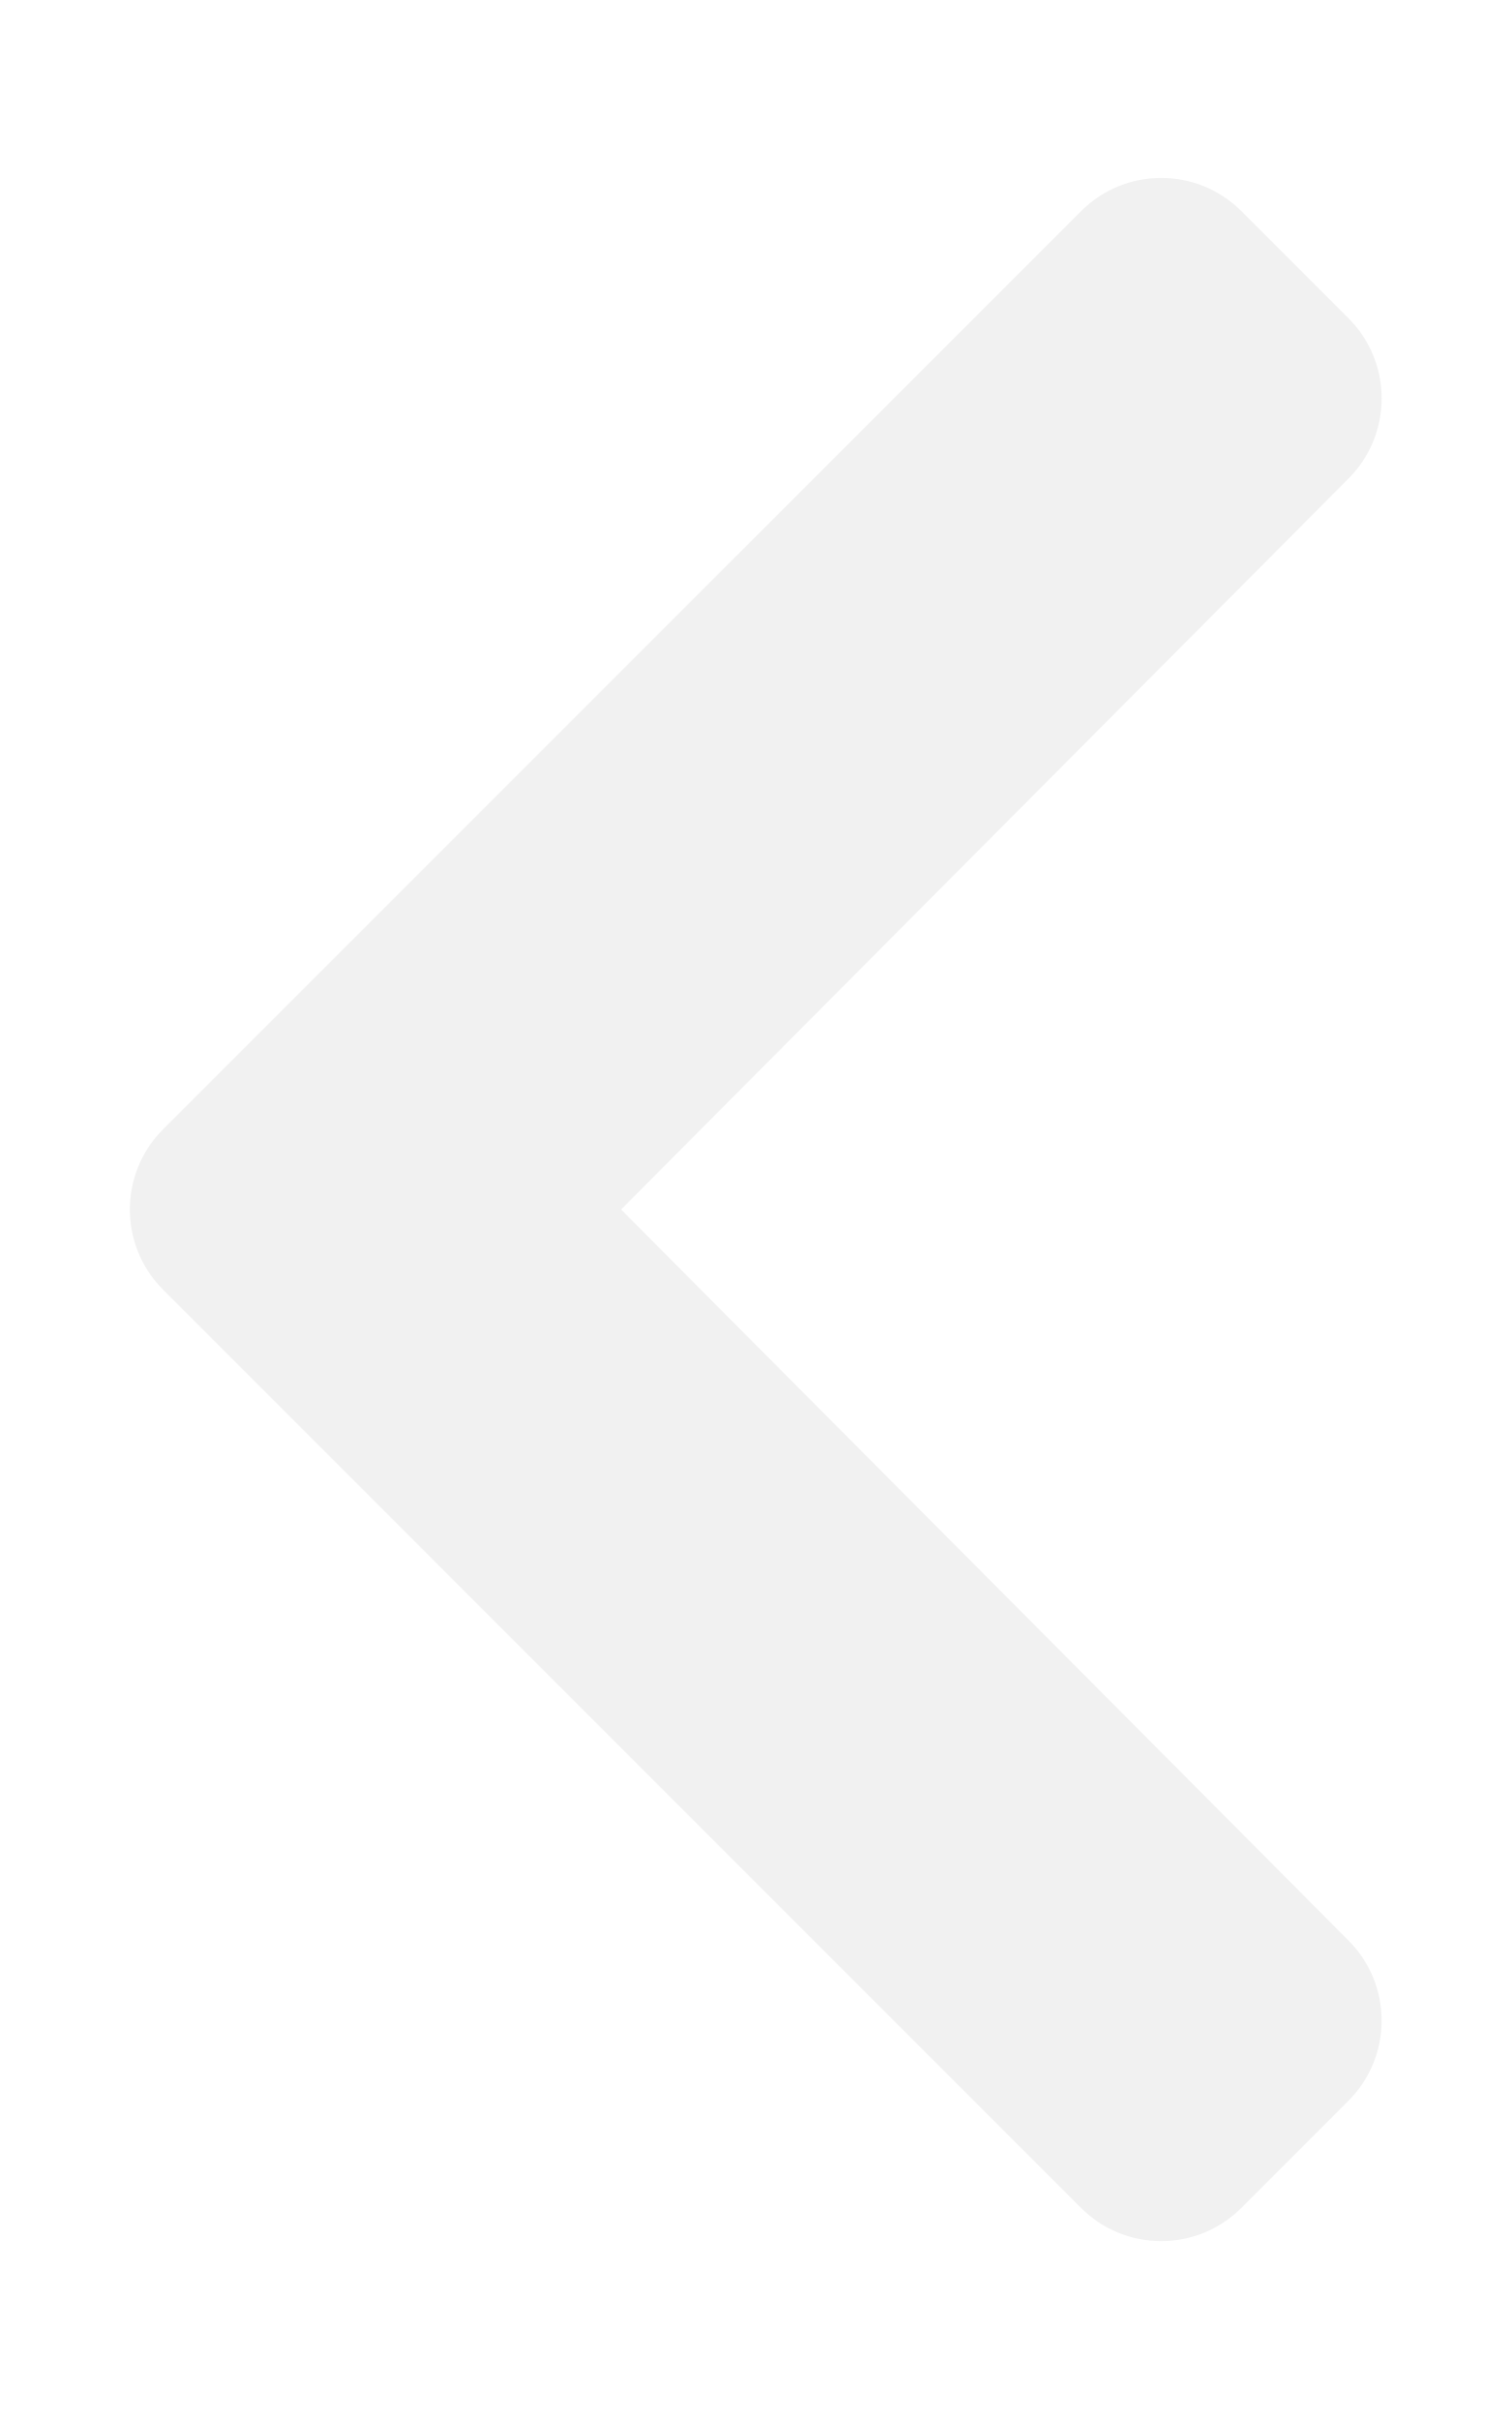
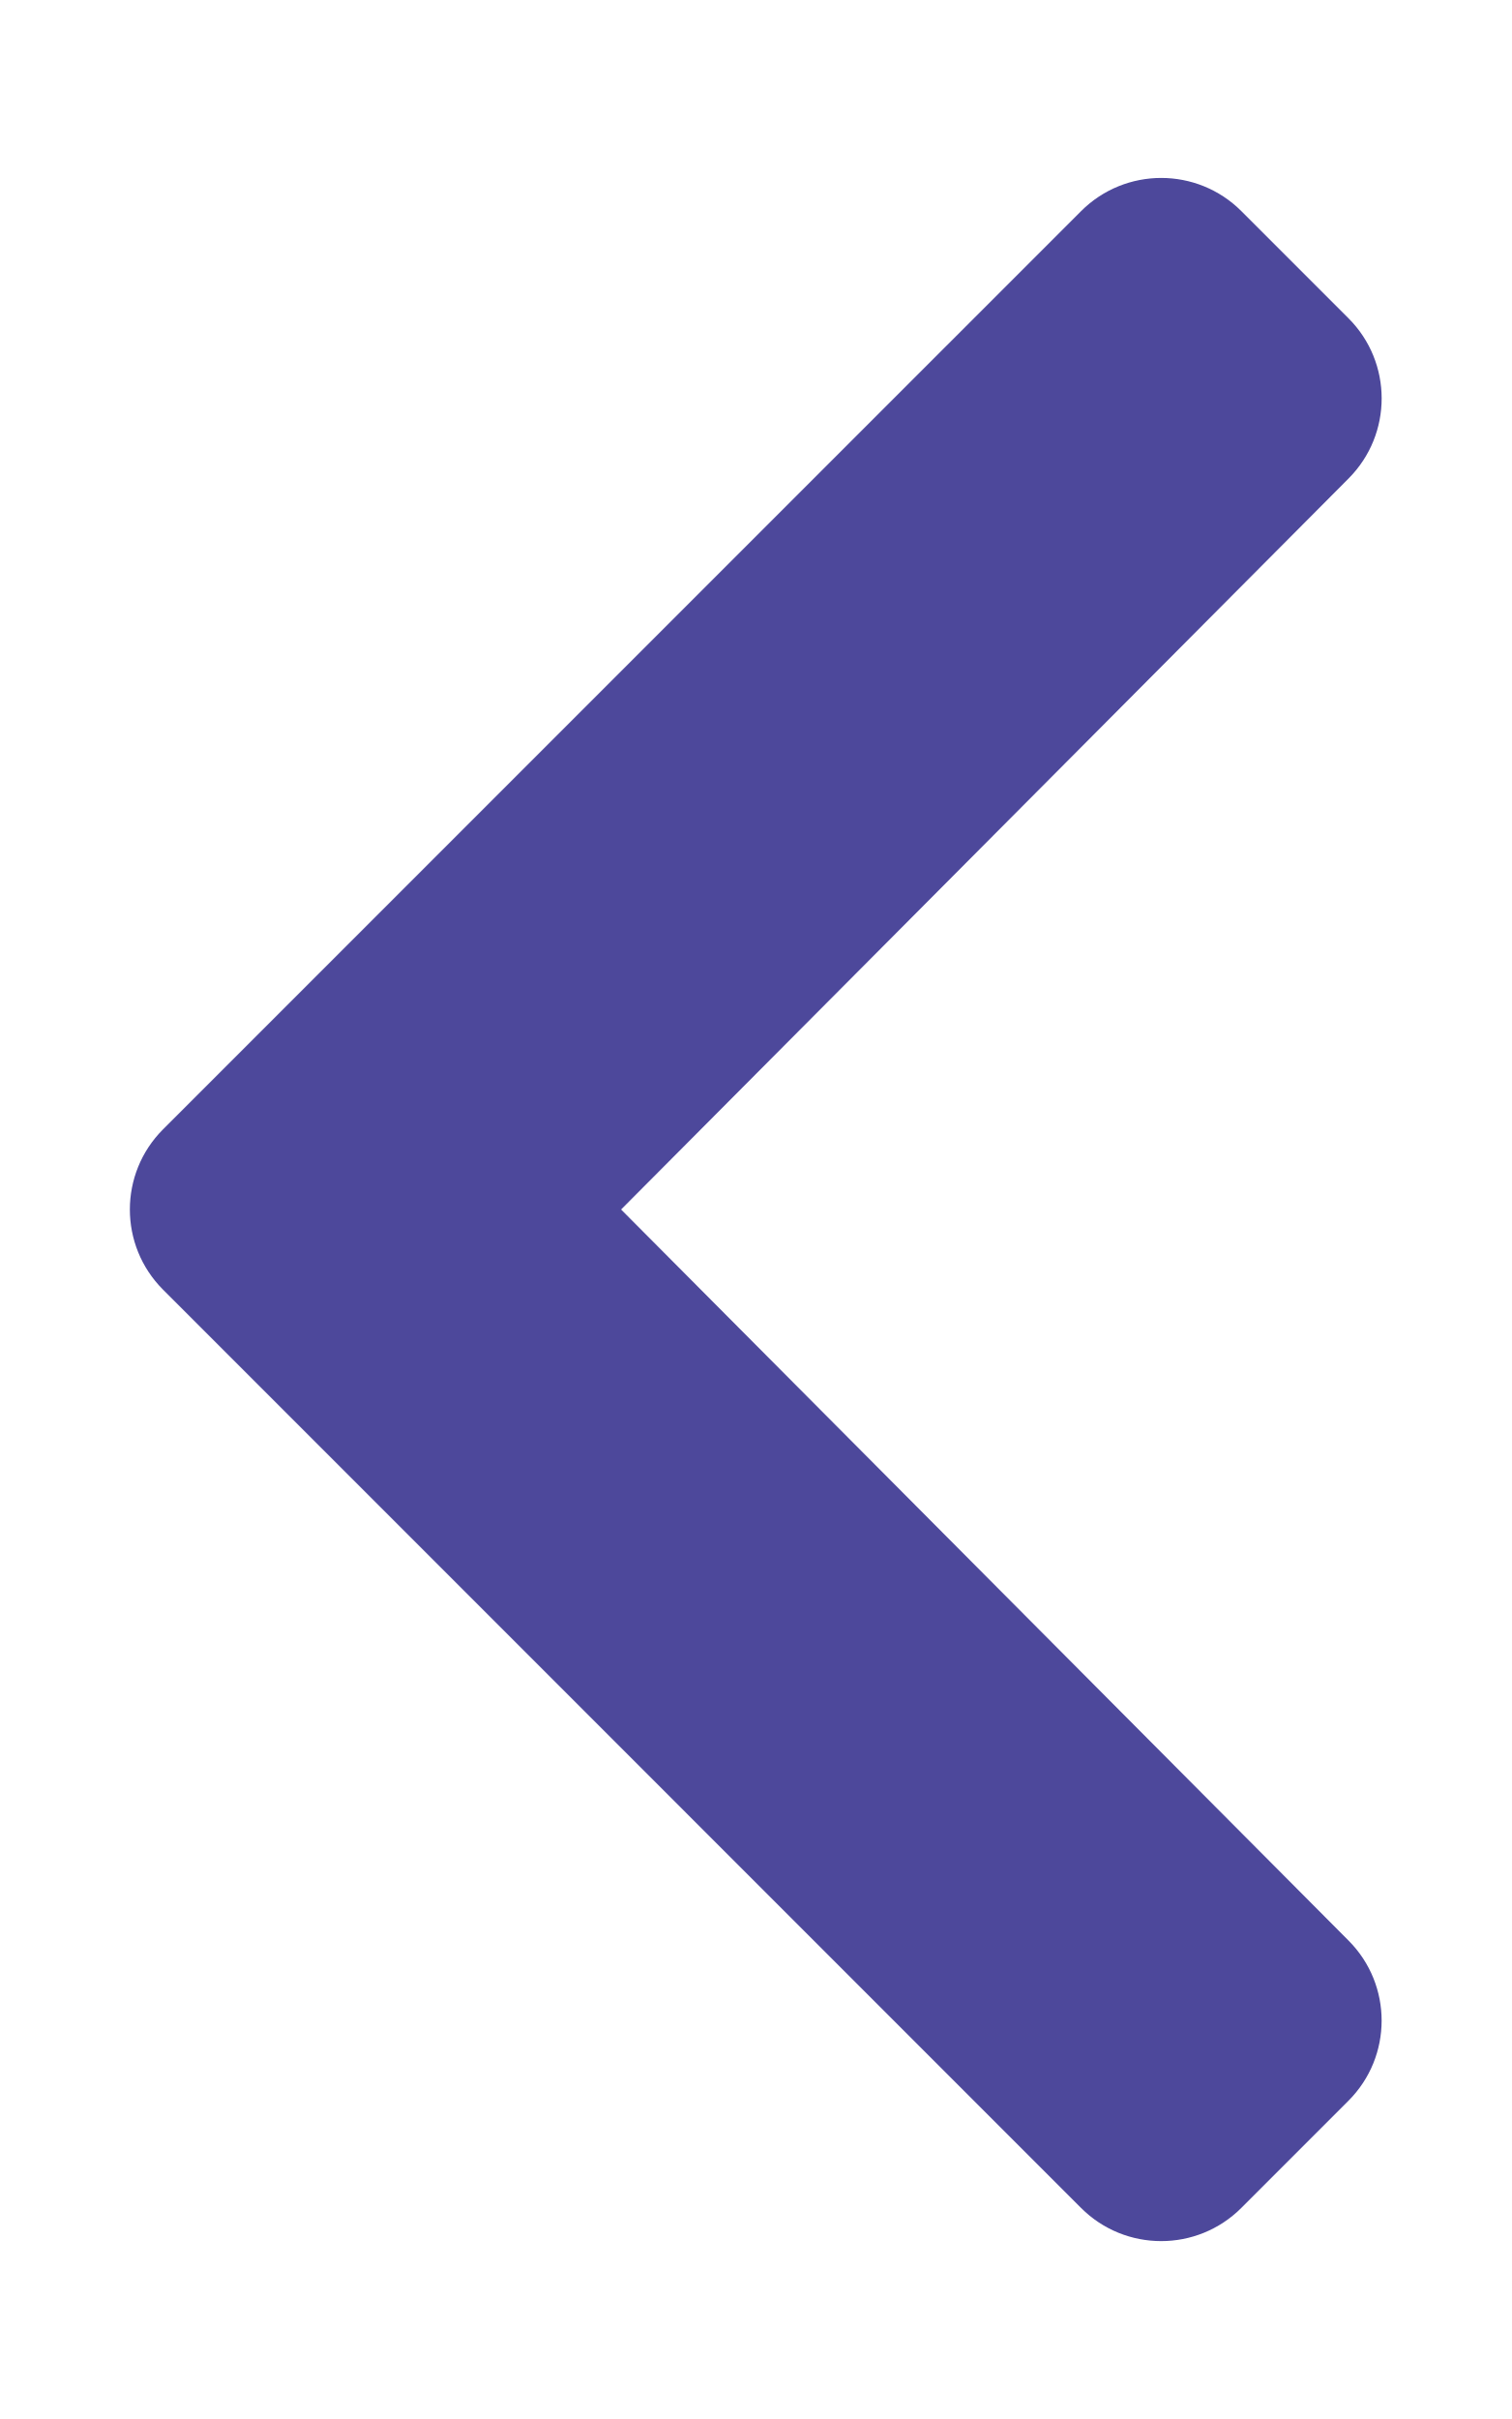
<svg xmlns="http://www.w3.org/2000/svg" aria-hidden="true" class="svg-inline--fa fa-chevron-left fa-w-10" data-icon="chevron-left" data-prefix="fas" focusable="false" role="img" viewBox="0 0 320 512">
-   <path fill="#F1F1F1" d="M34.52 239.03L228.87 44.69c9.37-9.37 24.57-9.37 33.94 0l22.67 22.67c9.36 9.36 9.37 24.52.04 33.9L131.49 256l154.02 154.75c9.34 9.38 9.32 24.54-.04 33.9l-22.67 22.67c-9.37 9.37-24.57 9.37-33.94 0L34.52 272.97c-9.37-9.37-9.37-24.57 0-33.94z" />
+   <path fill="#4d489b" d="M34.52 239.03L228.87 44.69c9.37-9.37 24.57-9.37 33.94 0l22.67 22.67c9.36 9.36 9.37 24.52.04 33.9L131.49 256l154.02 154.75c9.34 9.38 9.32 24.54-.04 33.9l-22.67 22.67c-9.37 9.37-24.57 9.37-33.94 0L34.52 272.97c-9.37-9.37-9.37-24.57 0-33.94z" />
</svg>
